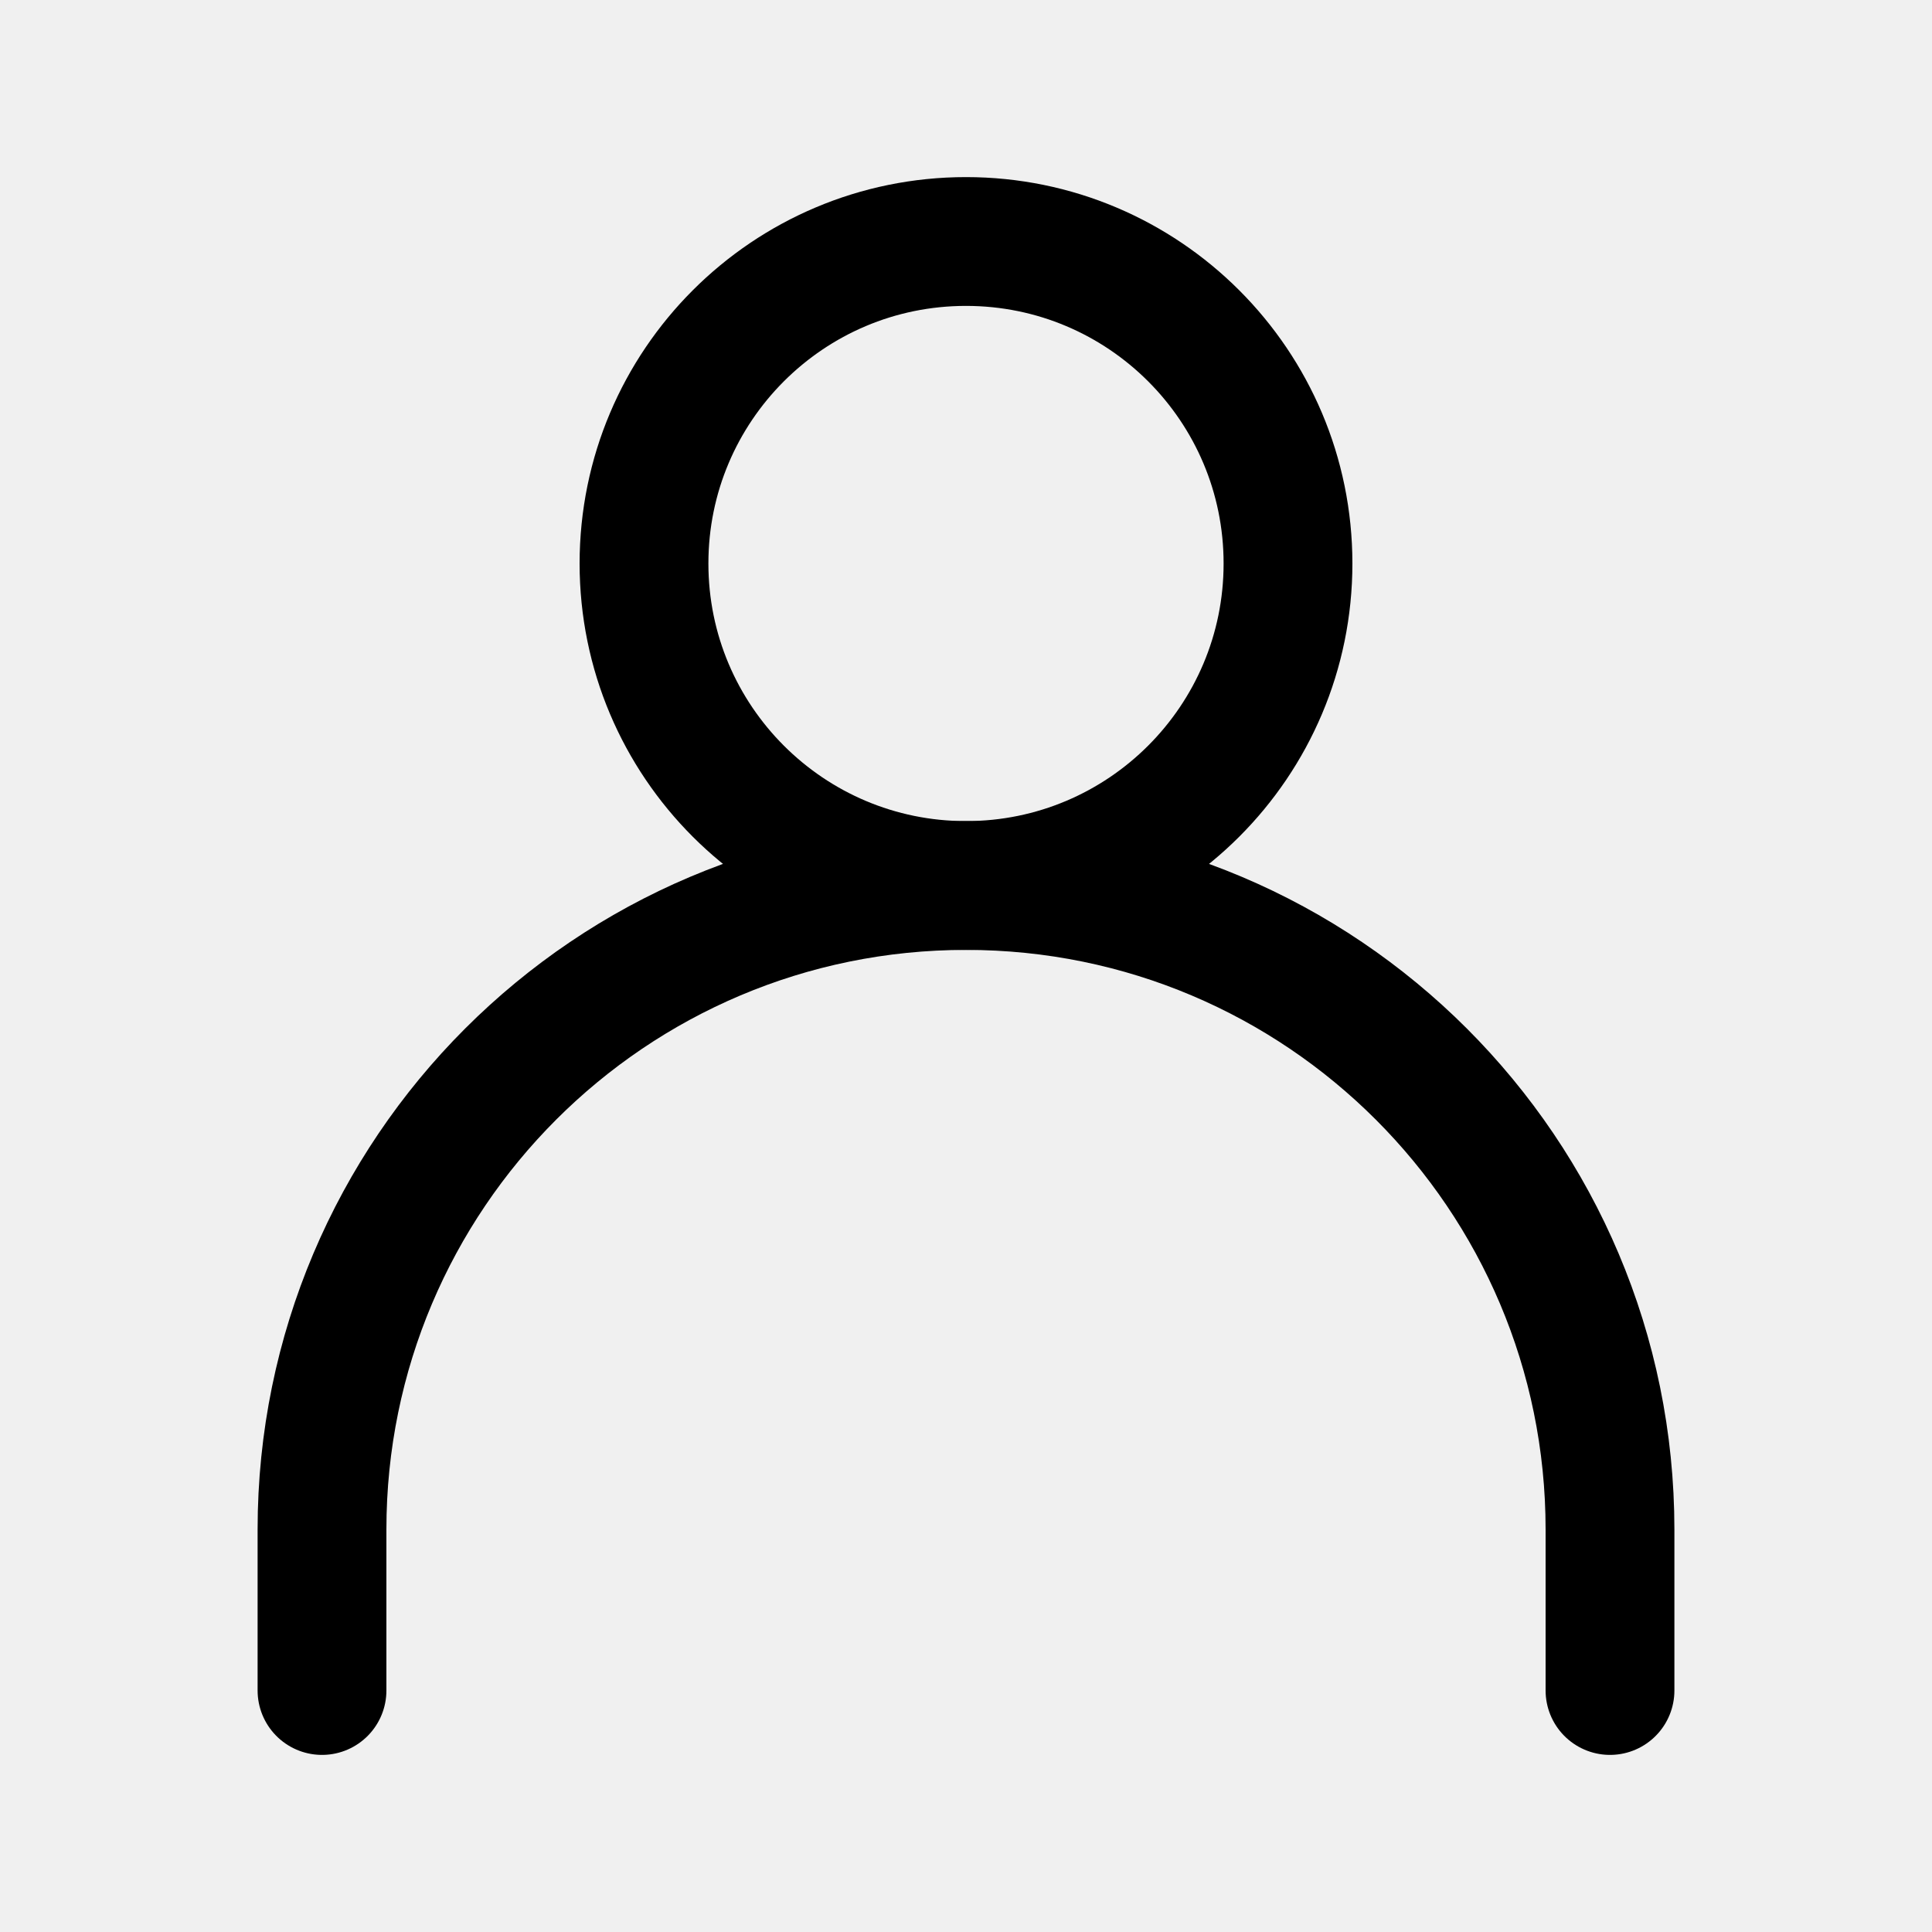
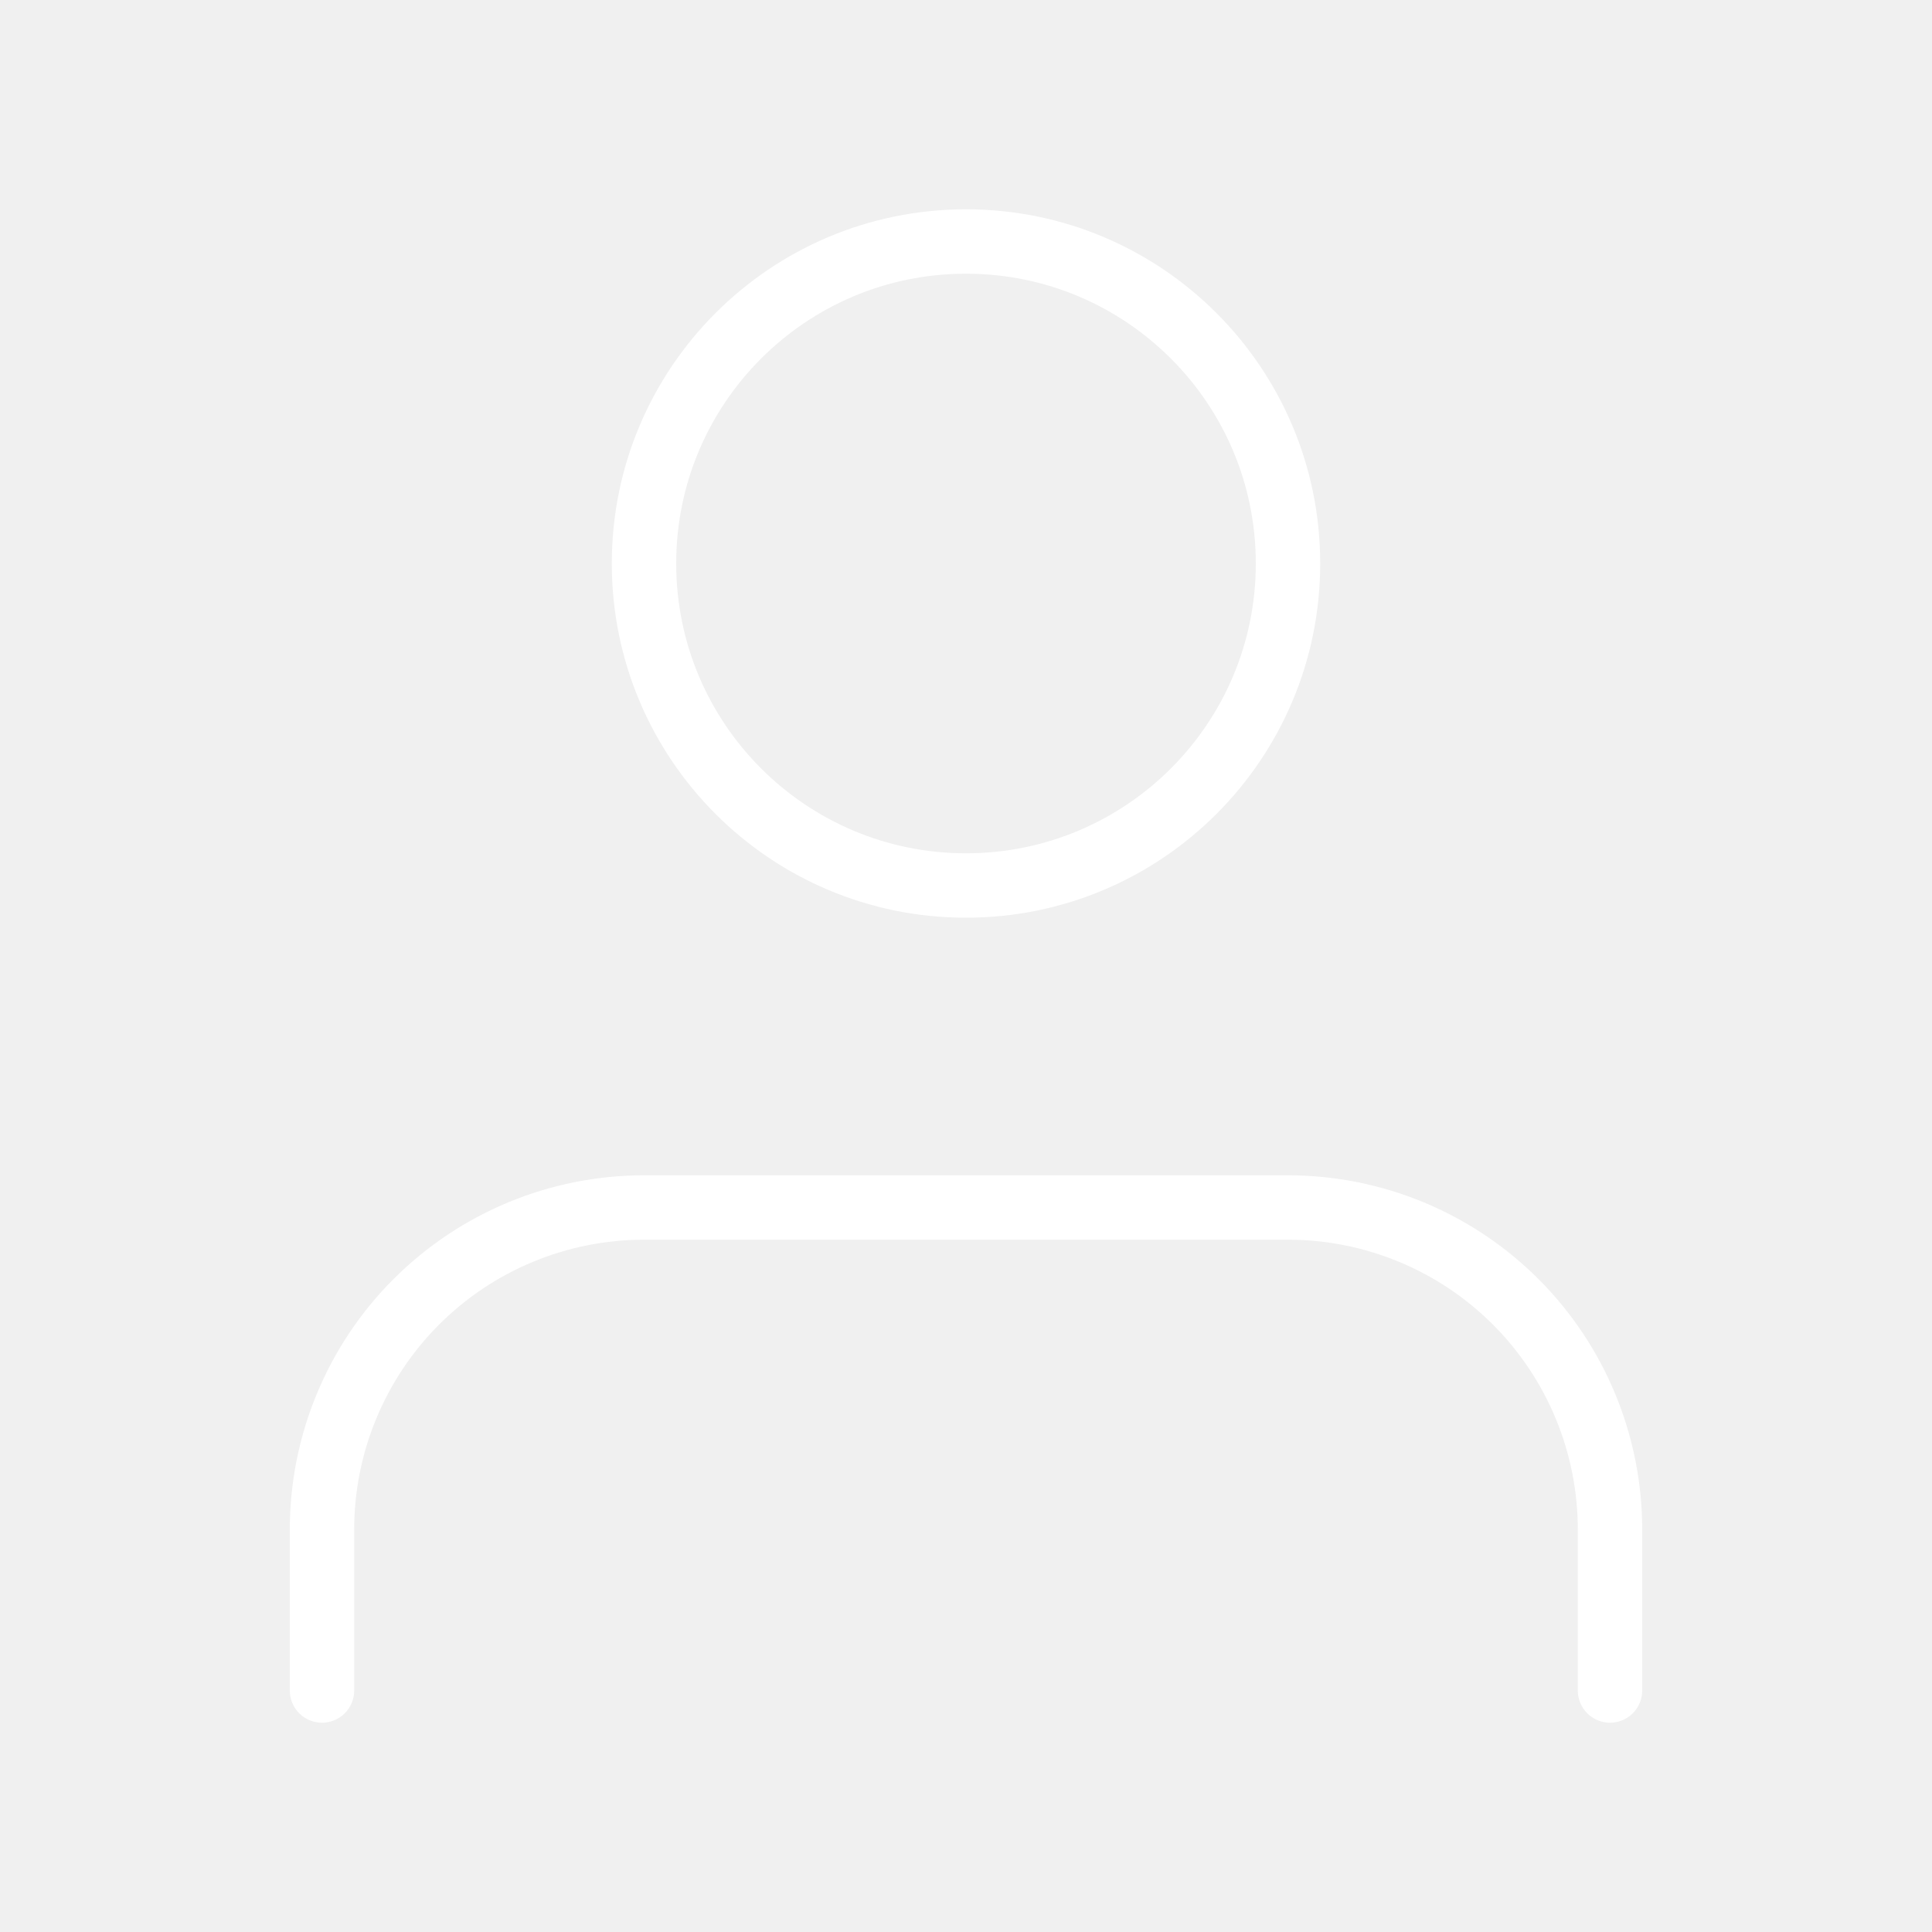
- <svg xmlns="http://www.w3.org/2000/svg" width="24" height="24" viewBox="0 0 24 24" fill="none" stroke="black" stroke-width="1.6" stroke-linecap="round" stroke-linejoin="round">
-   <circle cx="12" cy="7" r="4" />
-   <path d="M4 21v-2a8 8 0 0 1 16 0v2" />
+ <svg xmlns="http://www.w3.org/2000/svg" width="60" height="60" viewBox="0 0 60 60" fill="none">
+   <path d="M50 52.5V47.5C50 44.848 48.946 42.304 47.071 40.429C45.196 38.554 42.652 37.5 40 37.5H20C17.348 37.5 14.804 38.554 12.929 40.429C11.054 42.304 10 44.848 10 47.5V52.5" stroke-width="2" stroke-linecap="round" stroke-linejoin="round" stroke="white" />
+   <path d="M40 17.5C40 23.023 35.523 27.5 30 27.5C24.477 27.5 20 23.023 20 17.5C20 11.977 24.477 7.5 30 7.5C35.523 7.5 40 11.977 40 17.5Z" stroke-width="2" stroke-linecap="round" stroke-linejoin="round" stroke="white" />
</svg>
